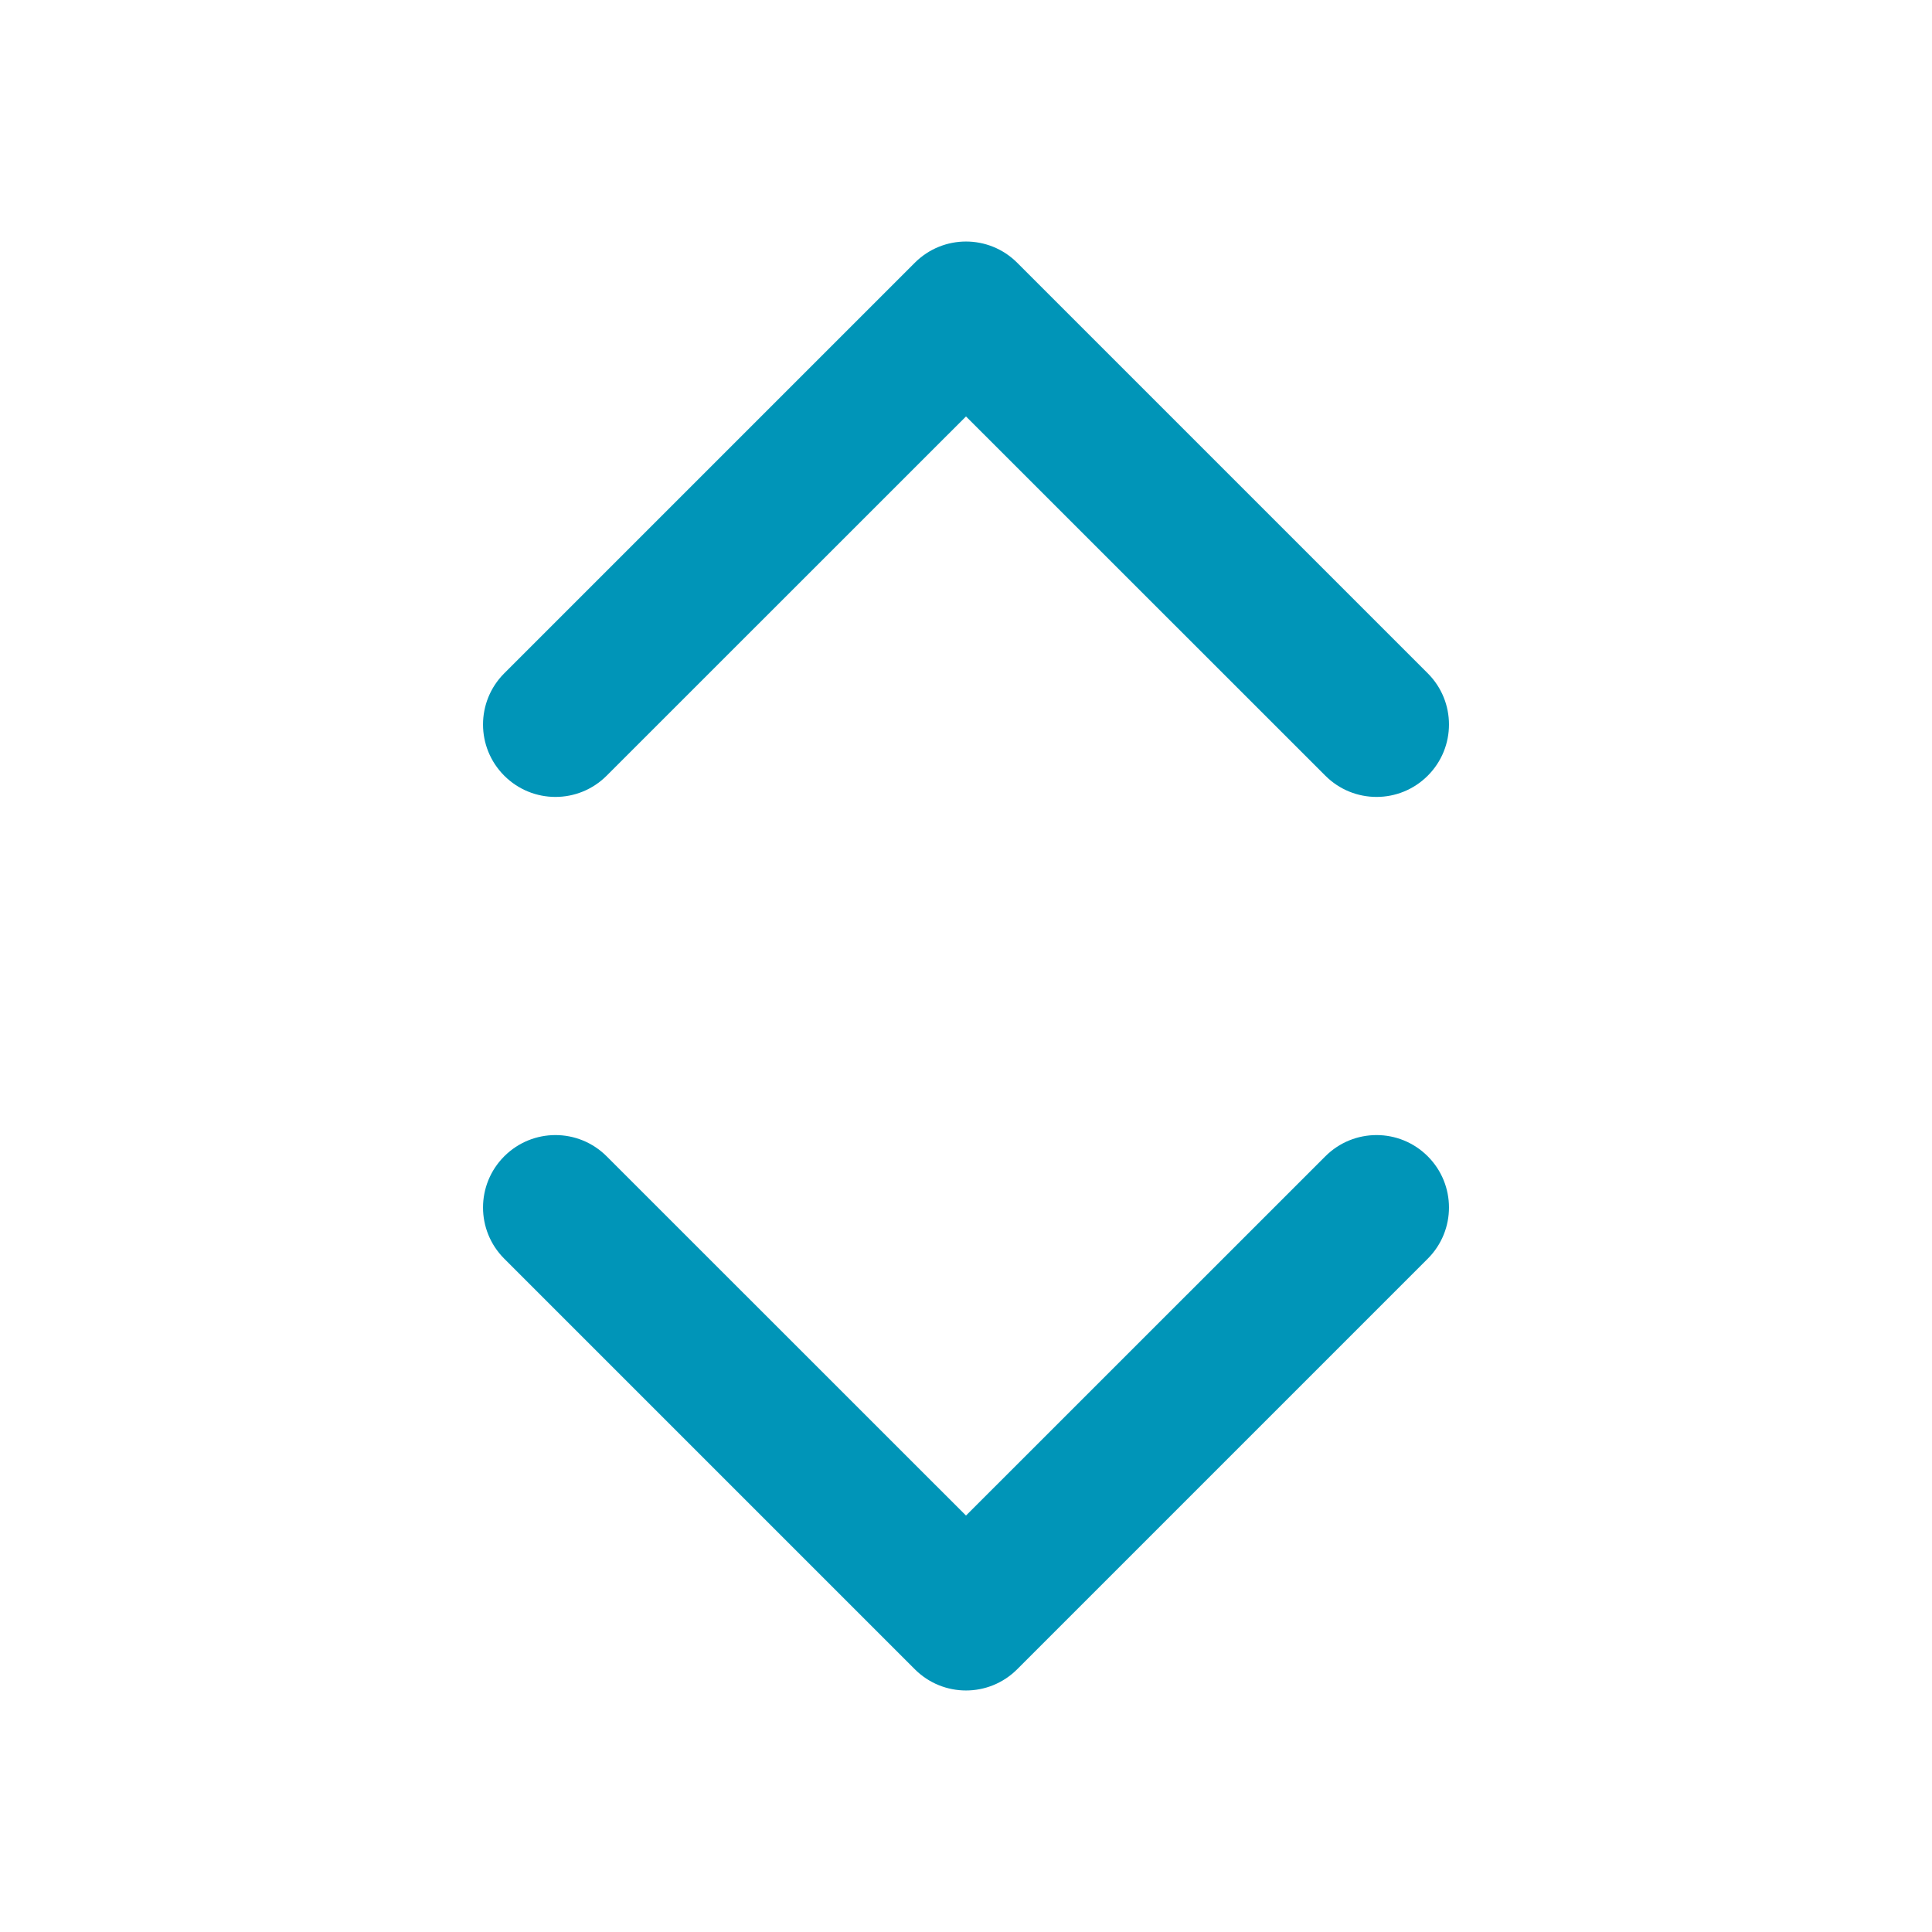
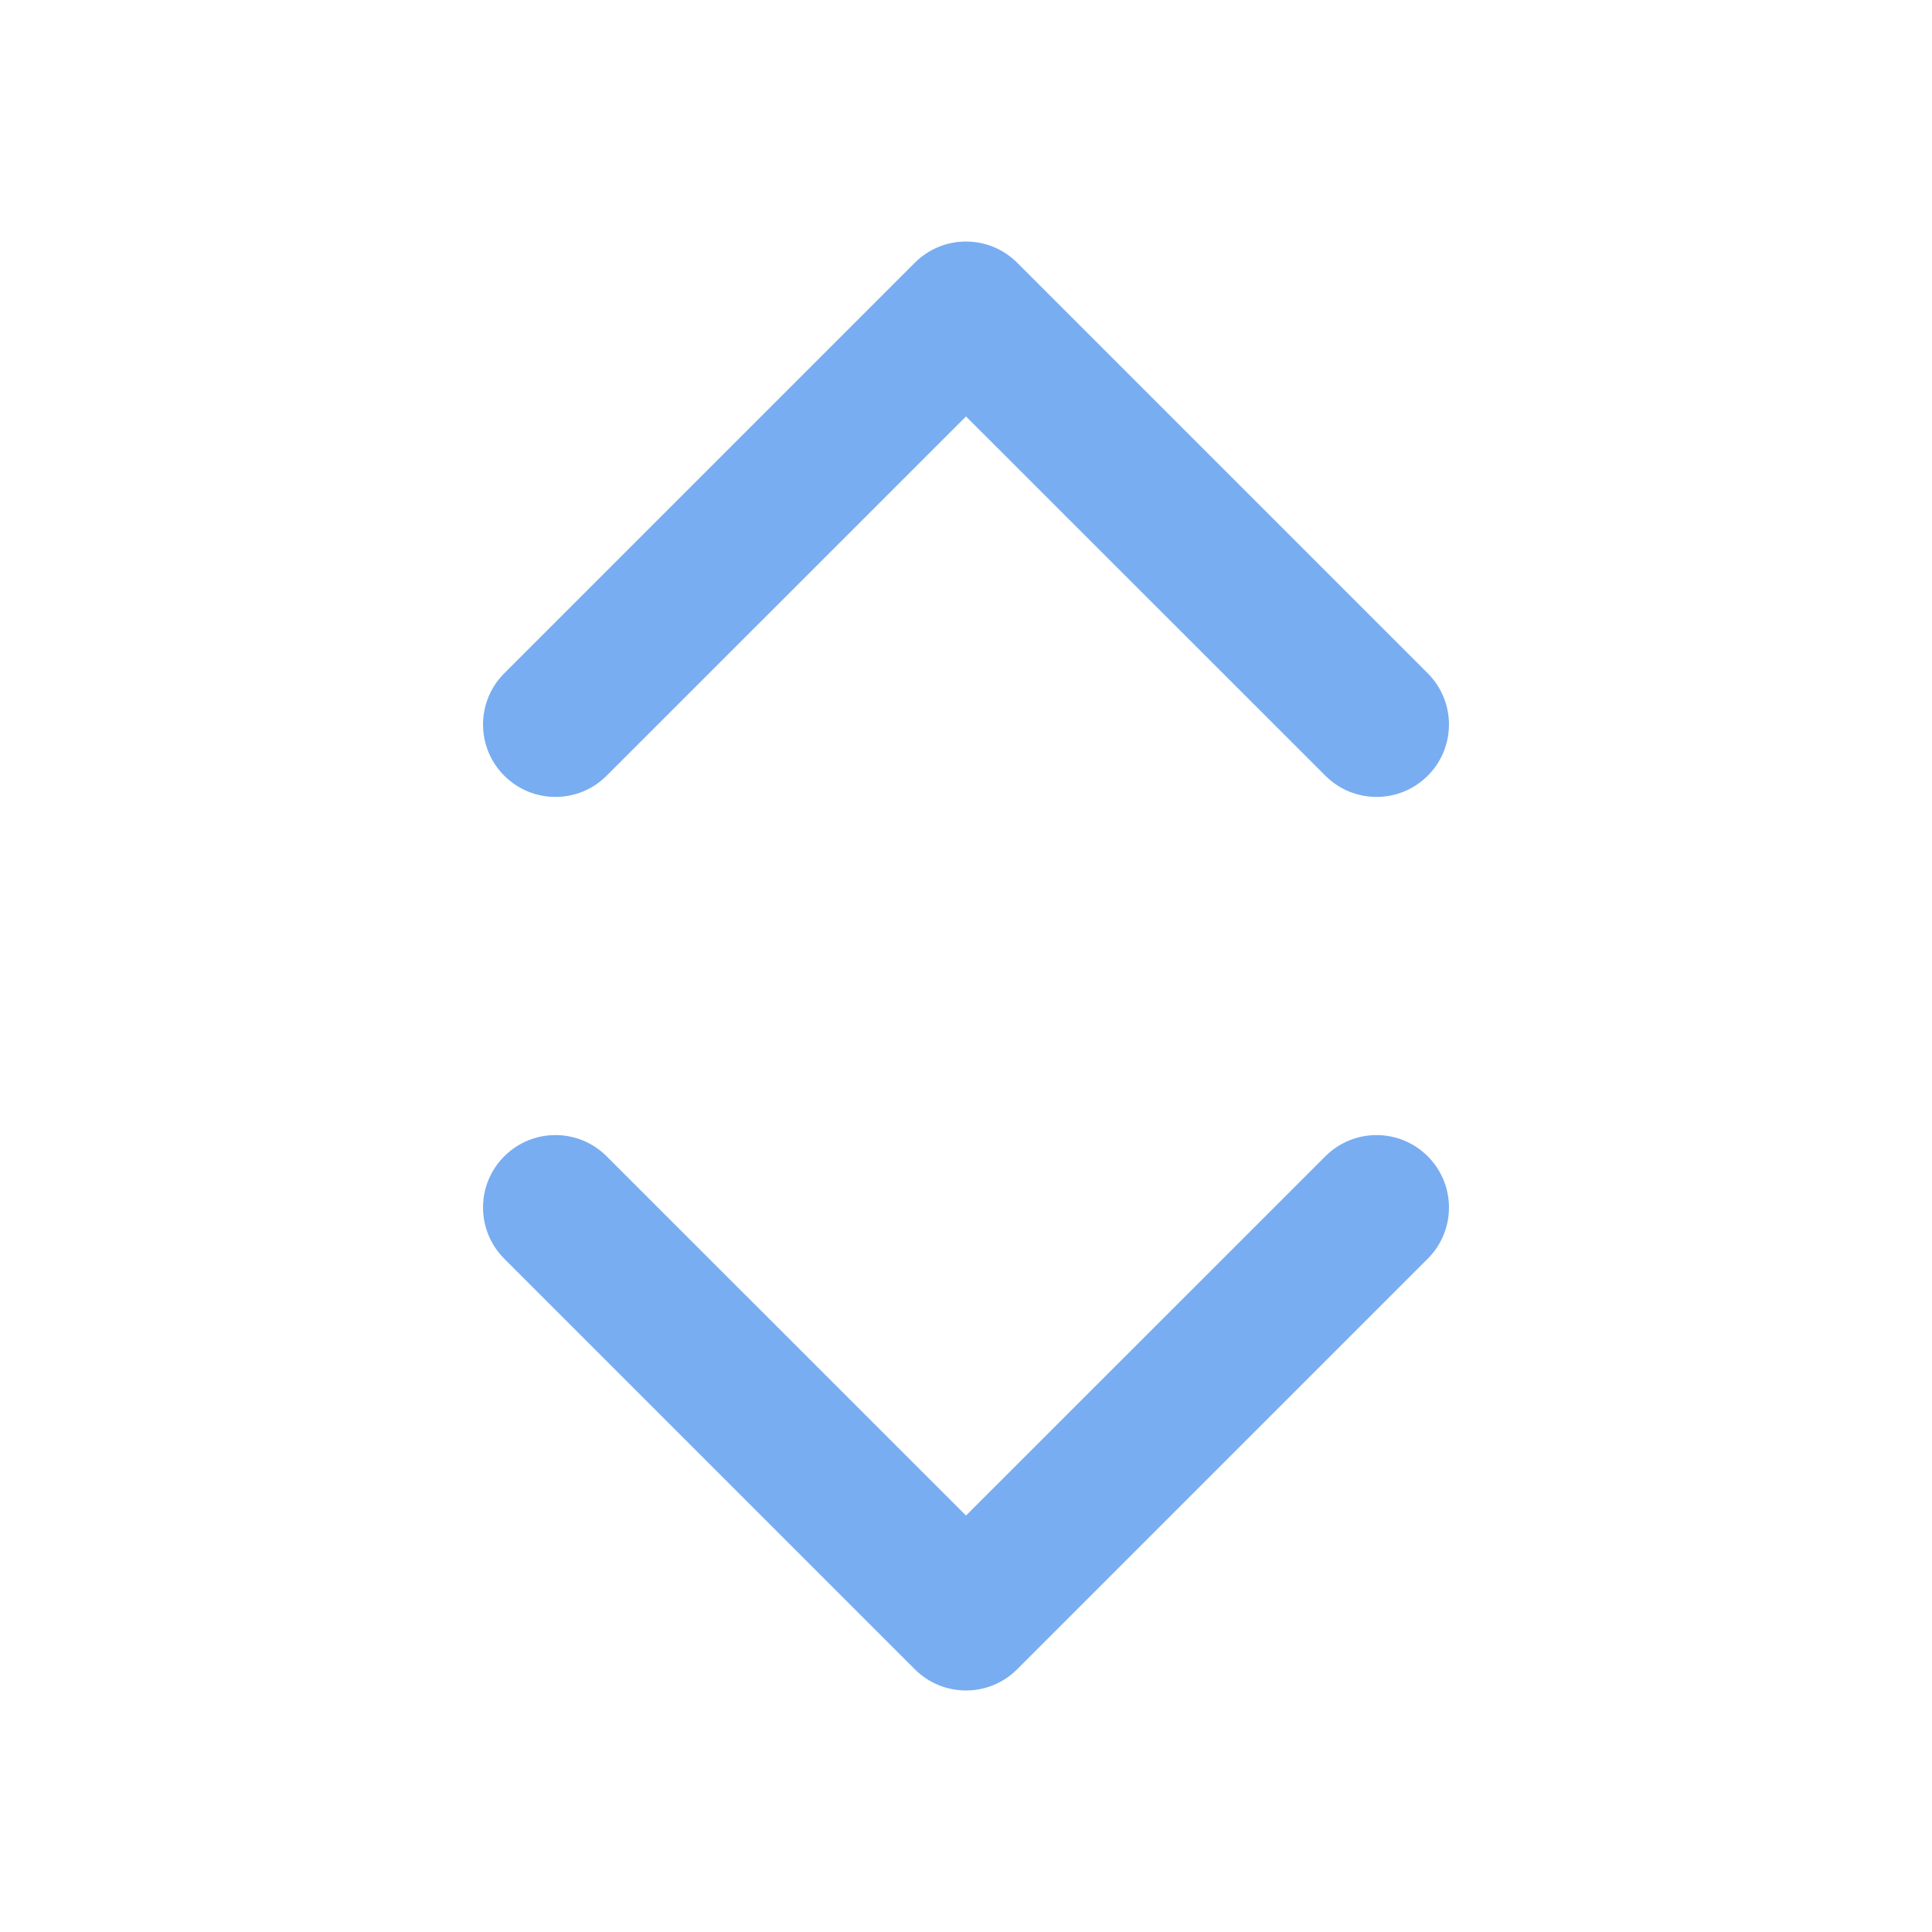
<svg xmlns="http://www.w3.org/2000/svg" width="20" height="20" viewBox="0 0 20 20" fill="none">
-   <path d="M10.53 2.72C10.237 2.427 9.763 2.427 9.47 2.72L5.22 6.97C4.927 7.263 4.927 7.737 5.22 8.03C5.513 8.323 5.987 8.323 6.28 8.03L10 4.311L13.72 8.03C14.013 8.323 14.487 8.323 14.78 8.03C15.073 7.737 15.073 7.263 14.78 6.97L10.53 2.72ZM14.78 13.03L10.53 17.28C10.237 17.573 9.763 17.573 9.47 17.28L5.22 13.03C4.927 12.737 4.927 12.263 5.22 11.97C5.513 11.677 5.987 11.677 6.28 11.97L10 15.689L13.72 11.97C14.013 11.677 14.487 11.677 14.78 11.97C15.073 12.263 15.073 12.737 14.78 13.03Z" fill="#0095b8" />
+   <path d="M10.53 2.72C10.237 2.427 9.763 2.427 9.47 2.72L5.22 6.97C4.927 7.263 4.927 7.737 5.22 8.03C5.513 8.323 5.987 8.323 6.28 8.03L10 4.311L13.72 8.03C14.013 8.323 14.487 8.323 14.78 8.03C15.073 7.737 15.073 7.263 14.78 6.97L10.53 2.72ZM14.78 13.03L10.53 17.28C10.237 17.573 9.763 17.573 9.47 17.28L5.22 13.03C4.927 12.737 4.927 12.263 5.22 11.97C5.513 11.677 5.987 11.677 6.28 11.97L10 15.689L13.72 11.97C14.013 11.677 14.487 11.677 14.78 11.97C15.073 12.263 15.073 12.737 14.78 13.03Z" fill="#79adf1" />
</svg>
